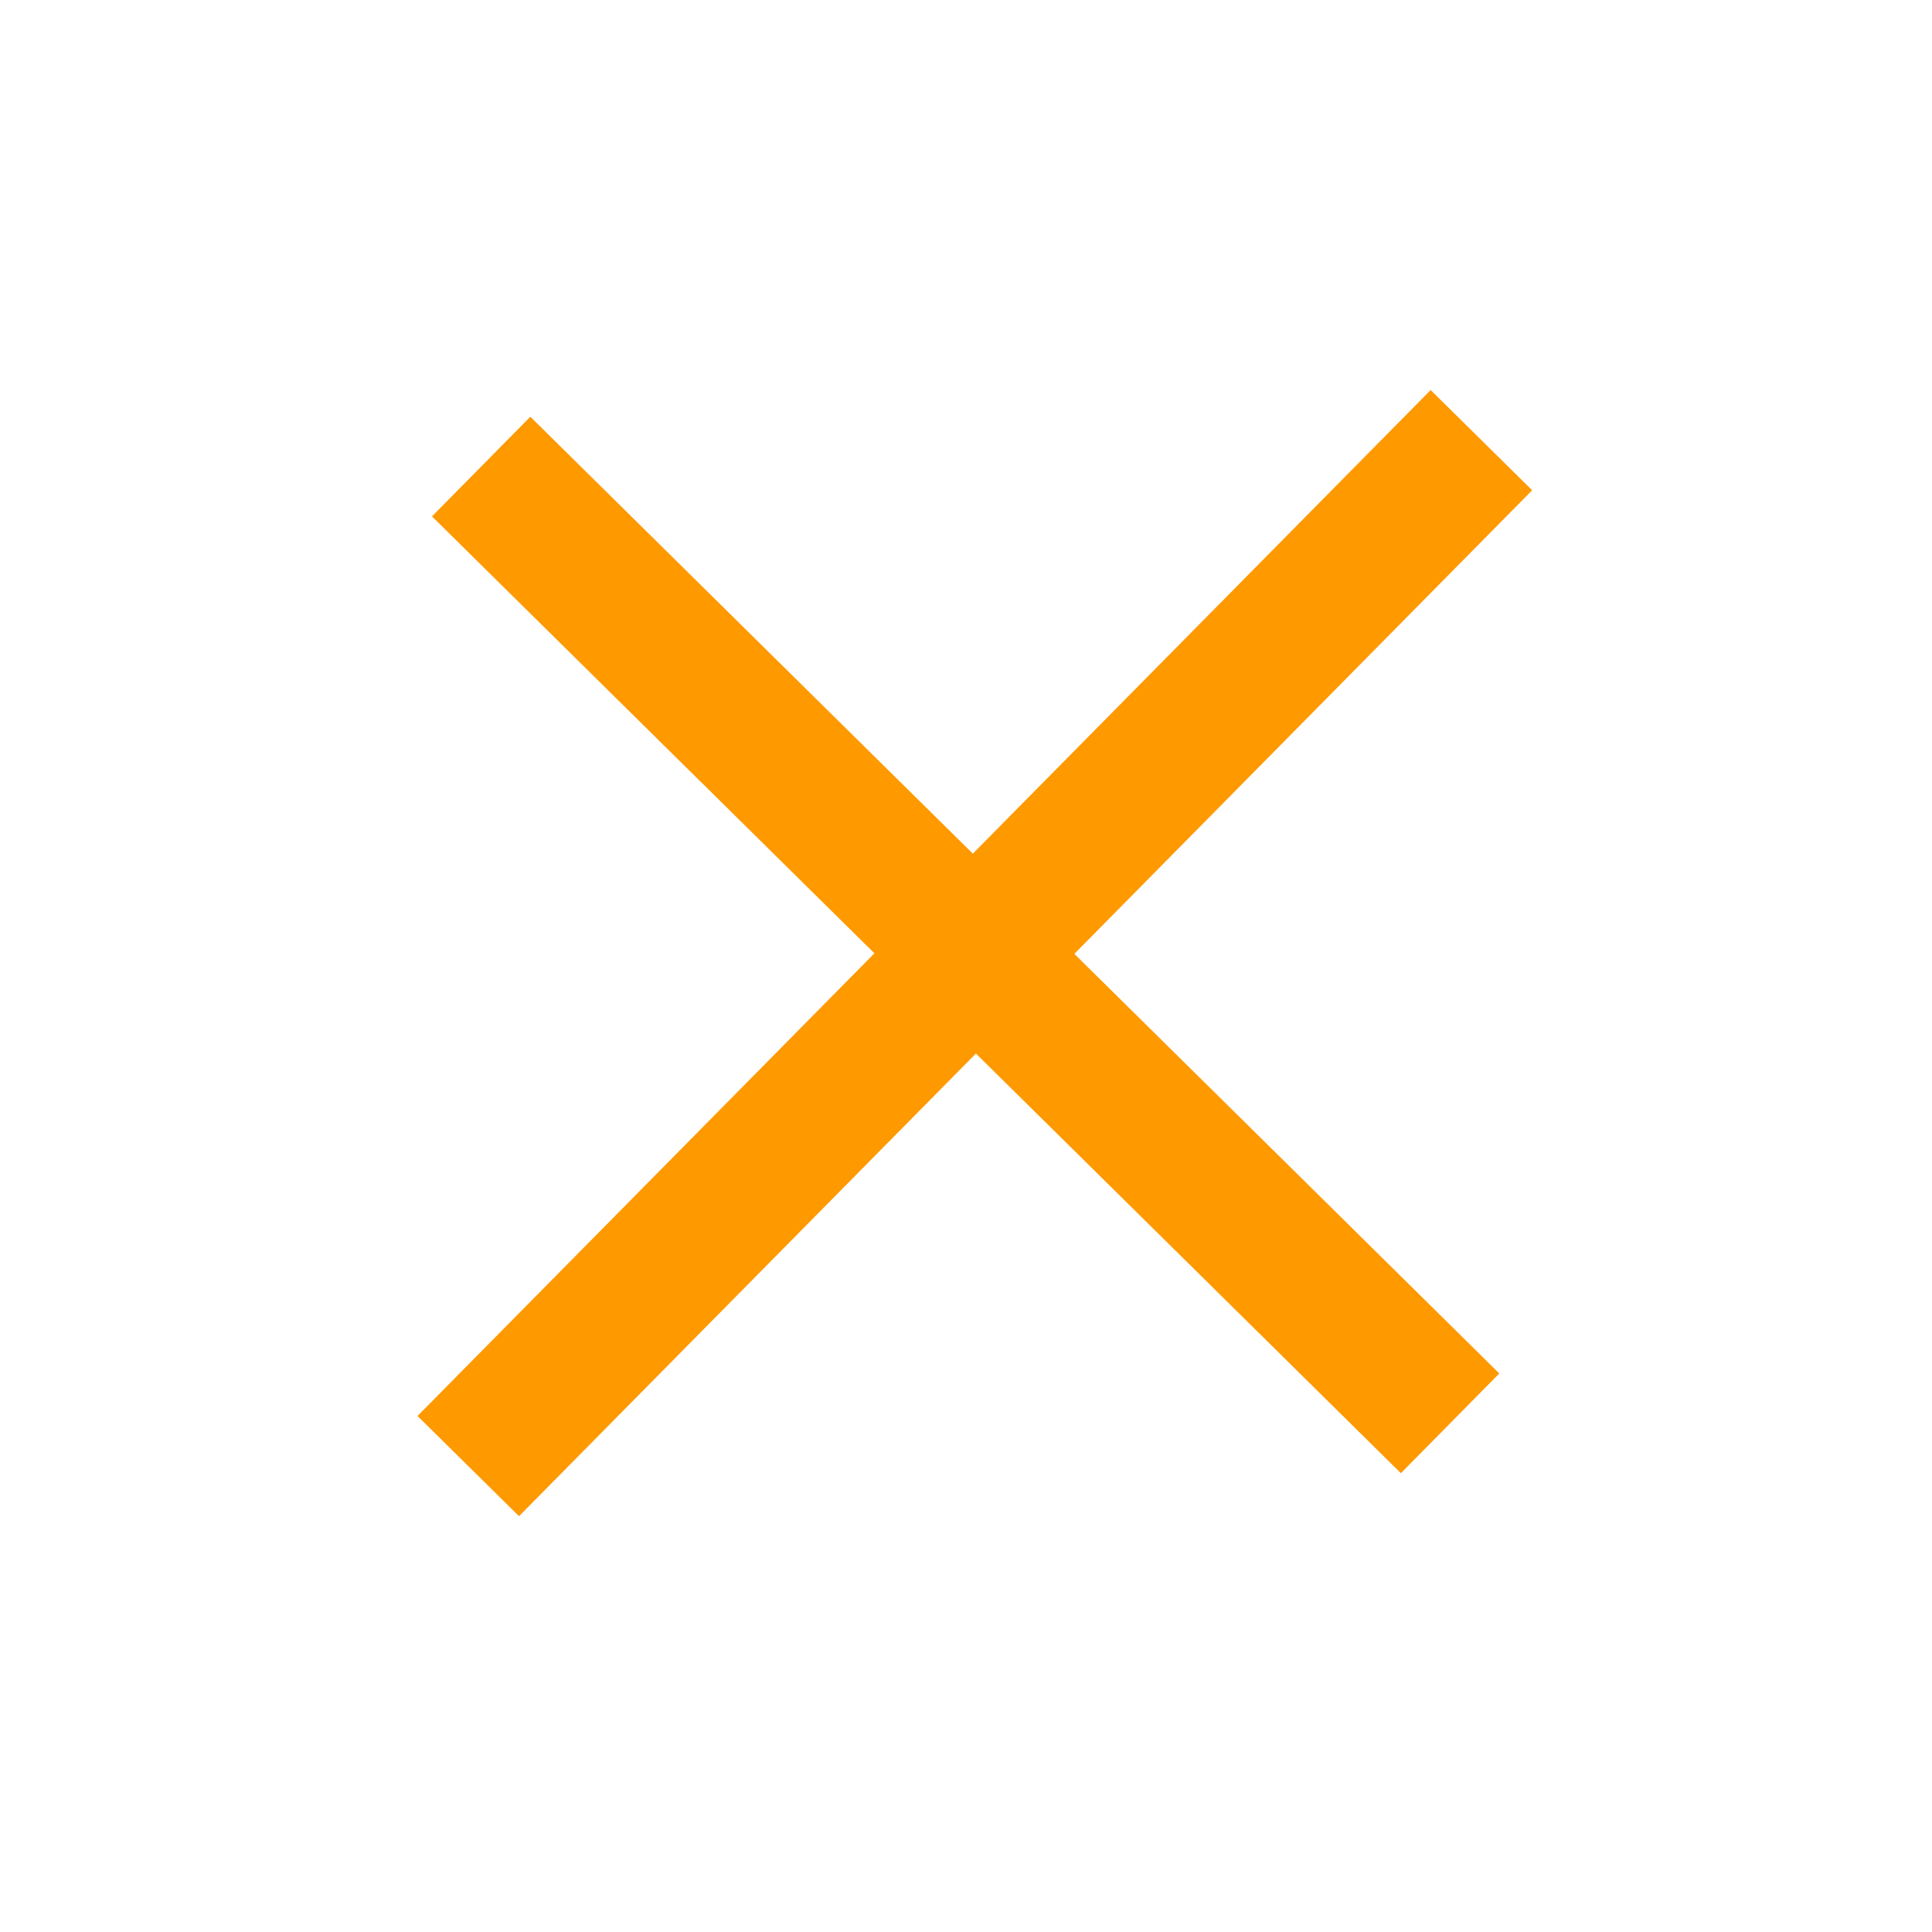
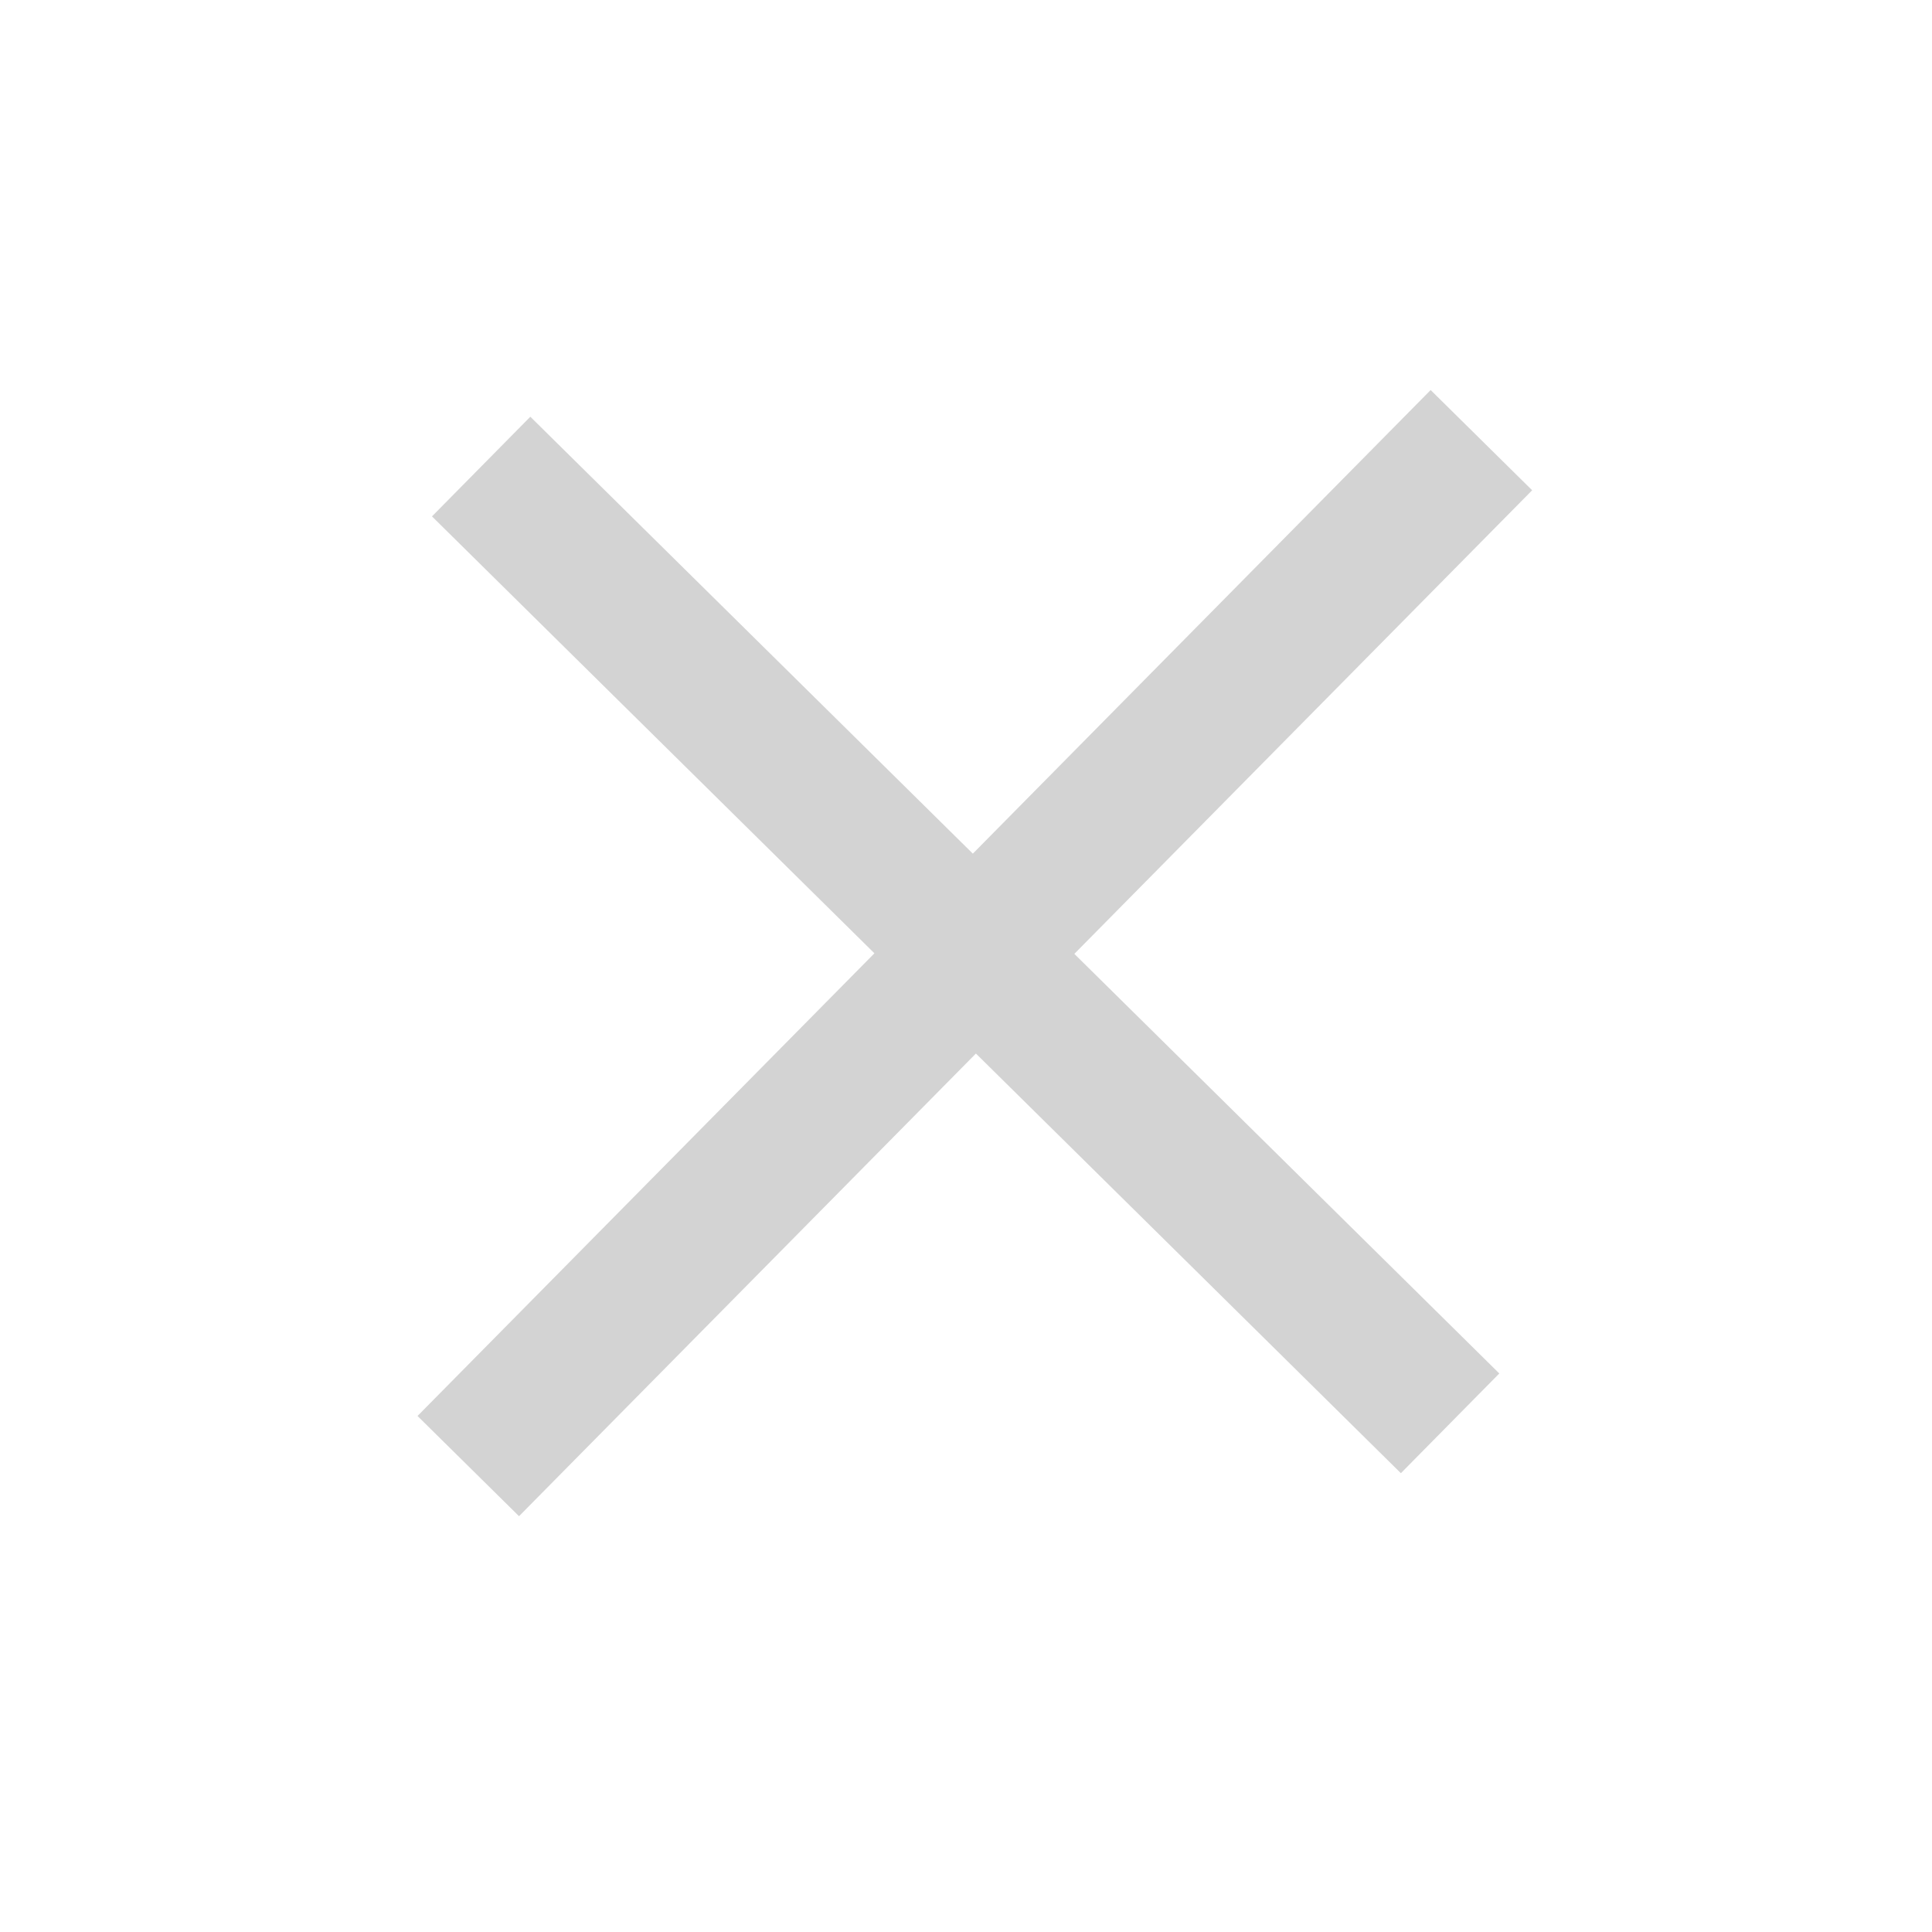
<svg xmlns="http://www.w3.org/2000/svg" width="15" height="15" viewBox="0 0 27 27">
-   <path d="M6.744 7.212L19.573 19.881L20.246 19.199L7.416 6.531L6.744 7.212ZM6.542 19.784L7.249 20.482L20.705 6.856L19.998 6.158L6.542 19.784Z" stroke="#FF9900" />
+   <path d="M6.744 7.212L19.573 19.881L20.246 19.199L7.416 6.531L6.744 7.212ZM6.542 19.784L7.249 20.482L20.705 6.856L19.998 6.158L6.542 19.784Z" stroke="#d3d3d3" />
</svg>
